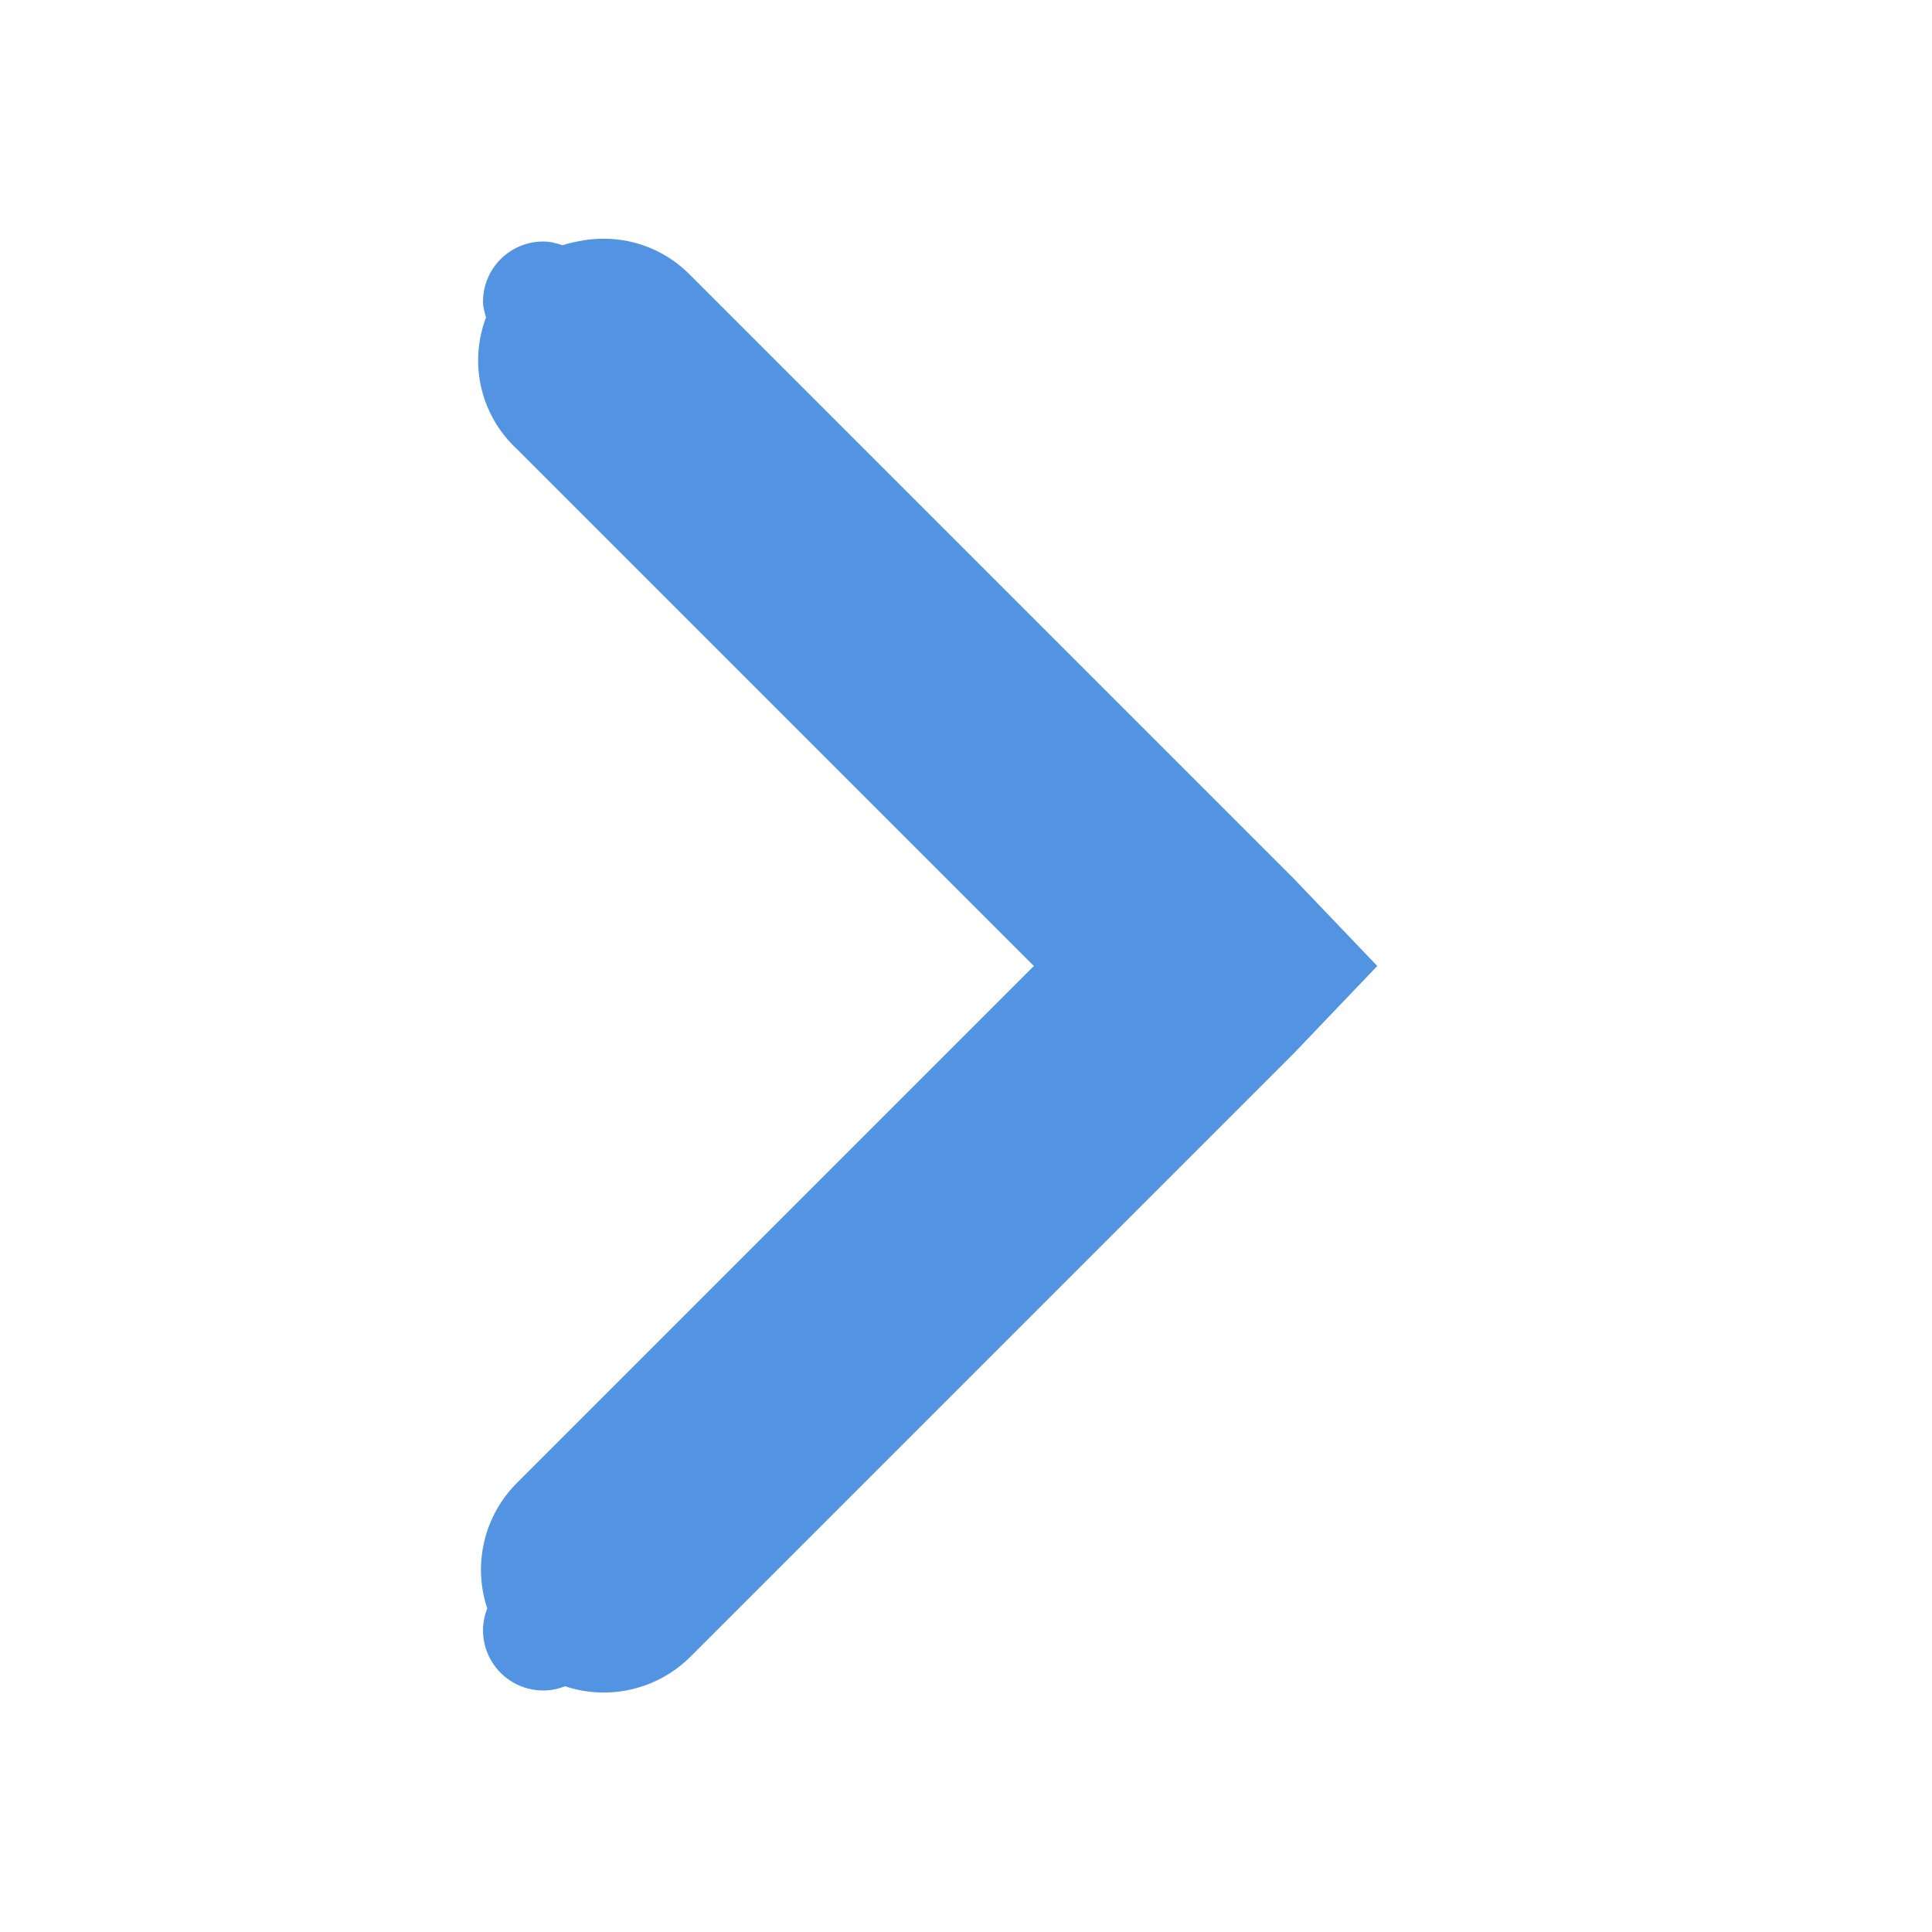
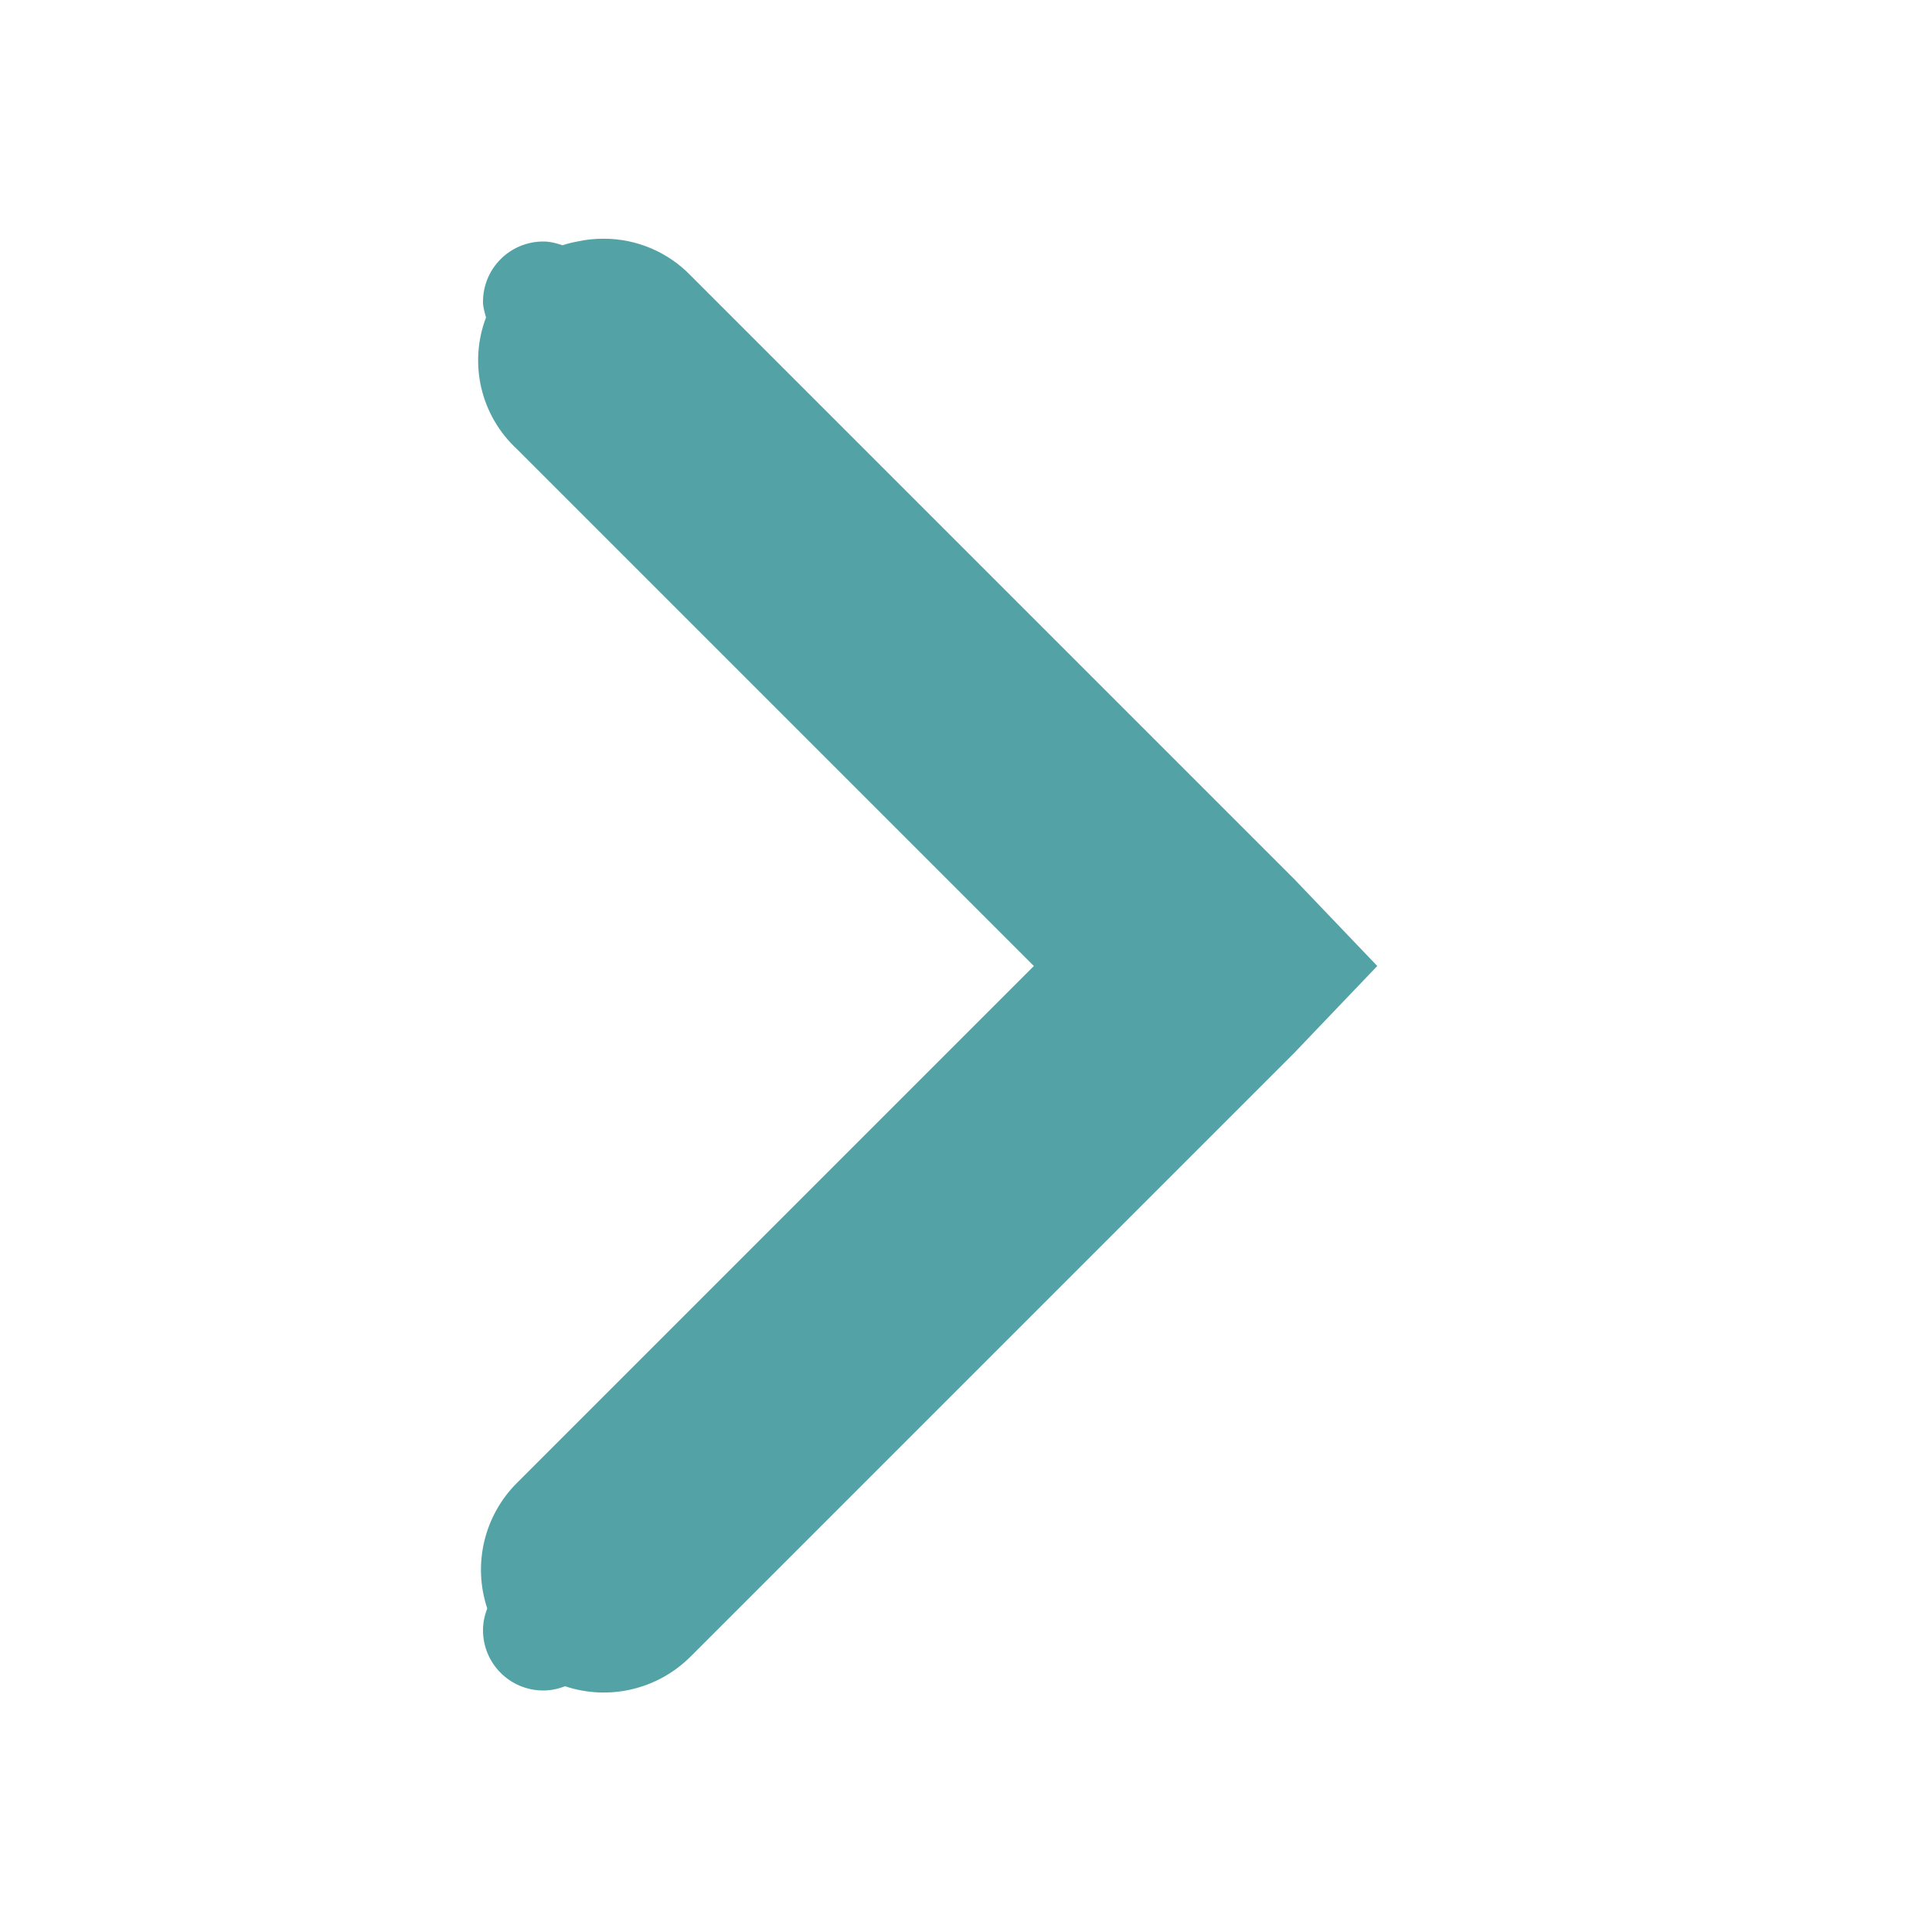
<svg xmlns="http://www.w3.org/2000/svg" xmlns:ns1="http://www.openswatchbook.org/uri/2009/osb" xmlns:xlink="http://www.w3.org/1999/xlink" height="16" id="svg7384" version="1.1" width="16">
  <defs id="defs7386">
    <linearGradient id="selected_bg_color" ns1:paint="solid">
-       <stop style="stop-color:#5294e2;stop-opacity:1;" offset="0" id="stop4149" />
+       <stop style="stop-color:#53A3A6;stop-opacity:1;" offset="0" id="stop4149" />
    </linearGradient>
    <linearGradient xlink:href="#selected_bg_color" id="linearGradient4151" x1="328.683" y1="748.976" x2="328.683" y2="761.017" gradientUnits="userSpaceOnUse" gradientTransform="translate(-321.0002,-747)" />
  </defs>
  <g id="layer9" style="display:inline" transform="translate(-321.0002,-747)" />
  <g id="layer10" transform="translate(-321.0002,-747)" />
  <g id="layer11" transform="translate(-321.0002,-747)" />
  <g id="layer13" transform="translate(-321.0002,-747)" />
  <g id="layer14" transform="translate(-321.0002,-747)" />
  <g id="layer15" style="display:inline" transform="translate(-321.0002,-747)" />
  <g id="g71291" style="display:inline" transform="translate(-321.0002,-747)" />
  <g id="g4953" style="display:inline" transform="translate(-321.0002,-747)" />
  <g id="layer12" style="display:inline" transform="translate(-321.0002,-747)">
    <path style="font-size:medium;font-style:normal;font-variant:normal;font-weight:normal;font-stretch:normal;text-indent:0;text-align:start;text-decoration:none;line-height:normal;letter-spacing:normal;word-spacing:normal;text-transform:none;direction:ltr;block-progression:tb;writing-mode:lr-tb;text-anchor:start;baseline-shift:baseline;color:#000000;fill:url(#linearGradient4151);fill-opacity:1;stroke:none;stroke-width:2;marker:none;visibility:visible;display:inline;overflow:visible;enable-background:accumulate;font-family:Sans;-inkscape-font-specification:Sans" d="M 5.002 1.977 A 1 1 0 0 0 4.781 2 A 1 1 0 0 0 4.658 2.031 C 4.608 2.014 4.556 2 4.5 2 C 4.223 2 4 2.223 4 2.5 C 4 2.546 4.014 2.587 4.025 2.629 A 1 1 0 0 0 4.281 3.719 L 8.562 8 L 4.281 12.281 A 1.016 1.016 0 0 0 4.035 13.32 C 4.014 13.376 4 13.436 4 13.5 C 4 13.777 4.223 14 4.5 14 C 4.564 14 4.624 13.986 4.68 13.965 A 1.016 1.016 0 0 0 5.719 13.719 L 10.719 8.719 L 11.406 8 L 10.719 7.281 L 5.719 2.281 A 1 1 0 0 0 5.002 1.977 z " transform="translate(321.0002,747)" id="path8460" />
  </g>
</svg>
